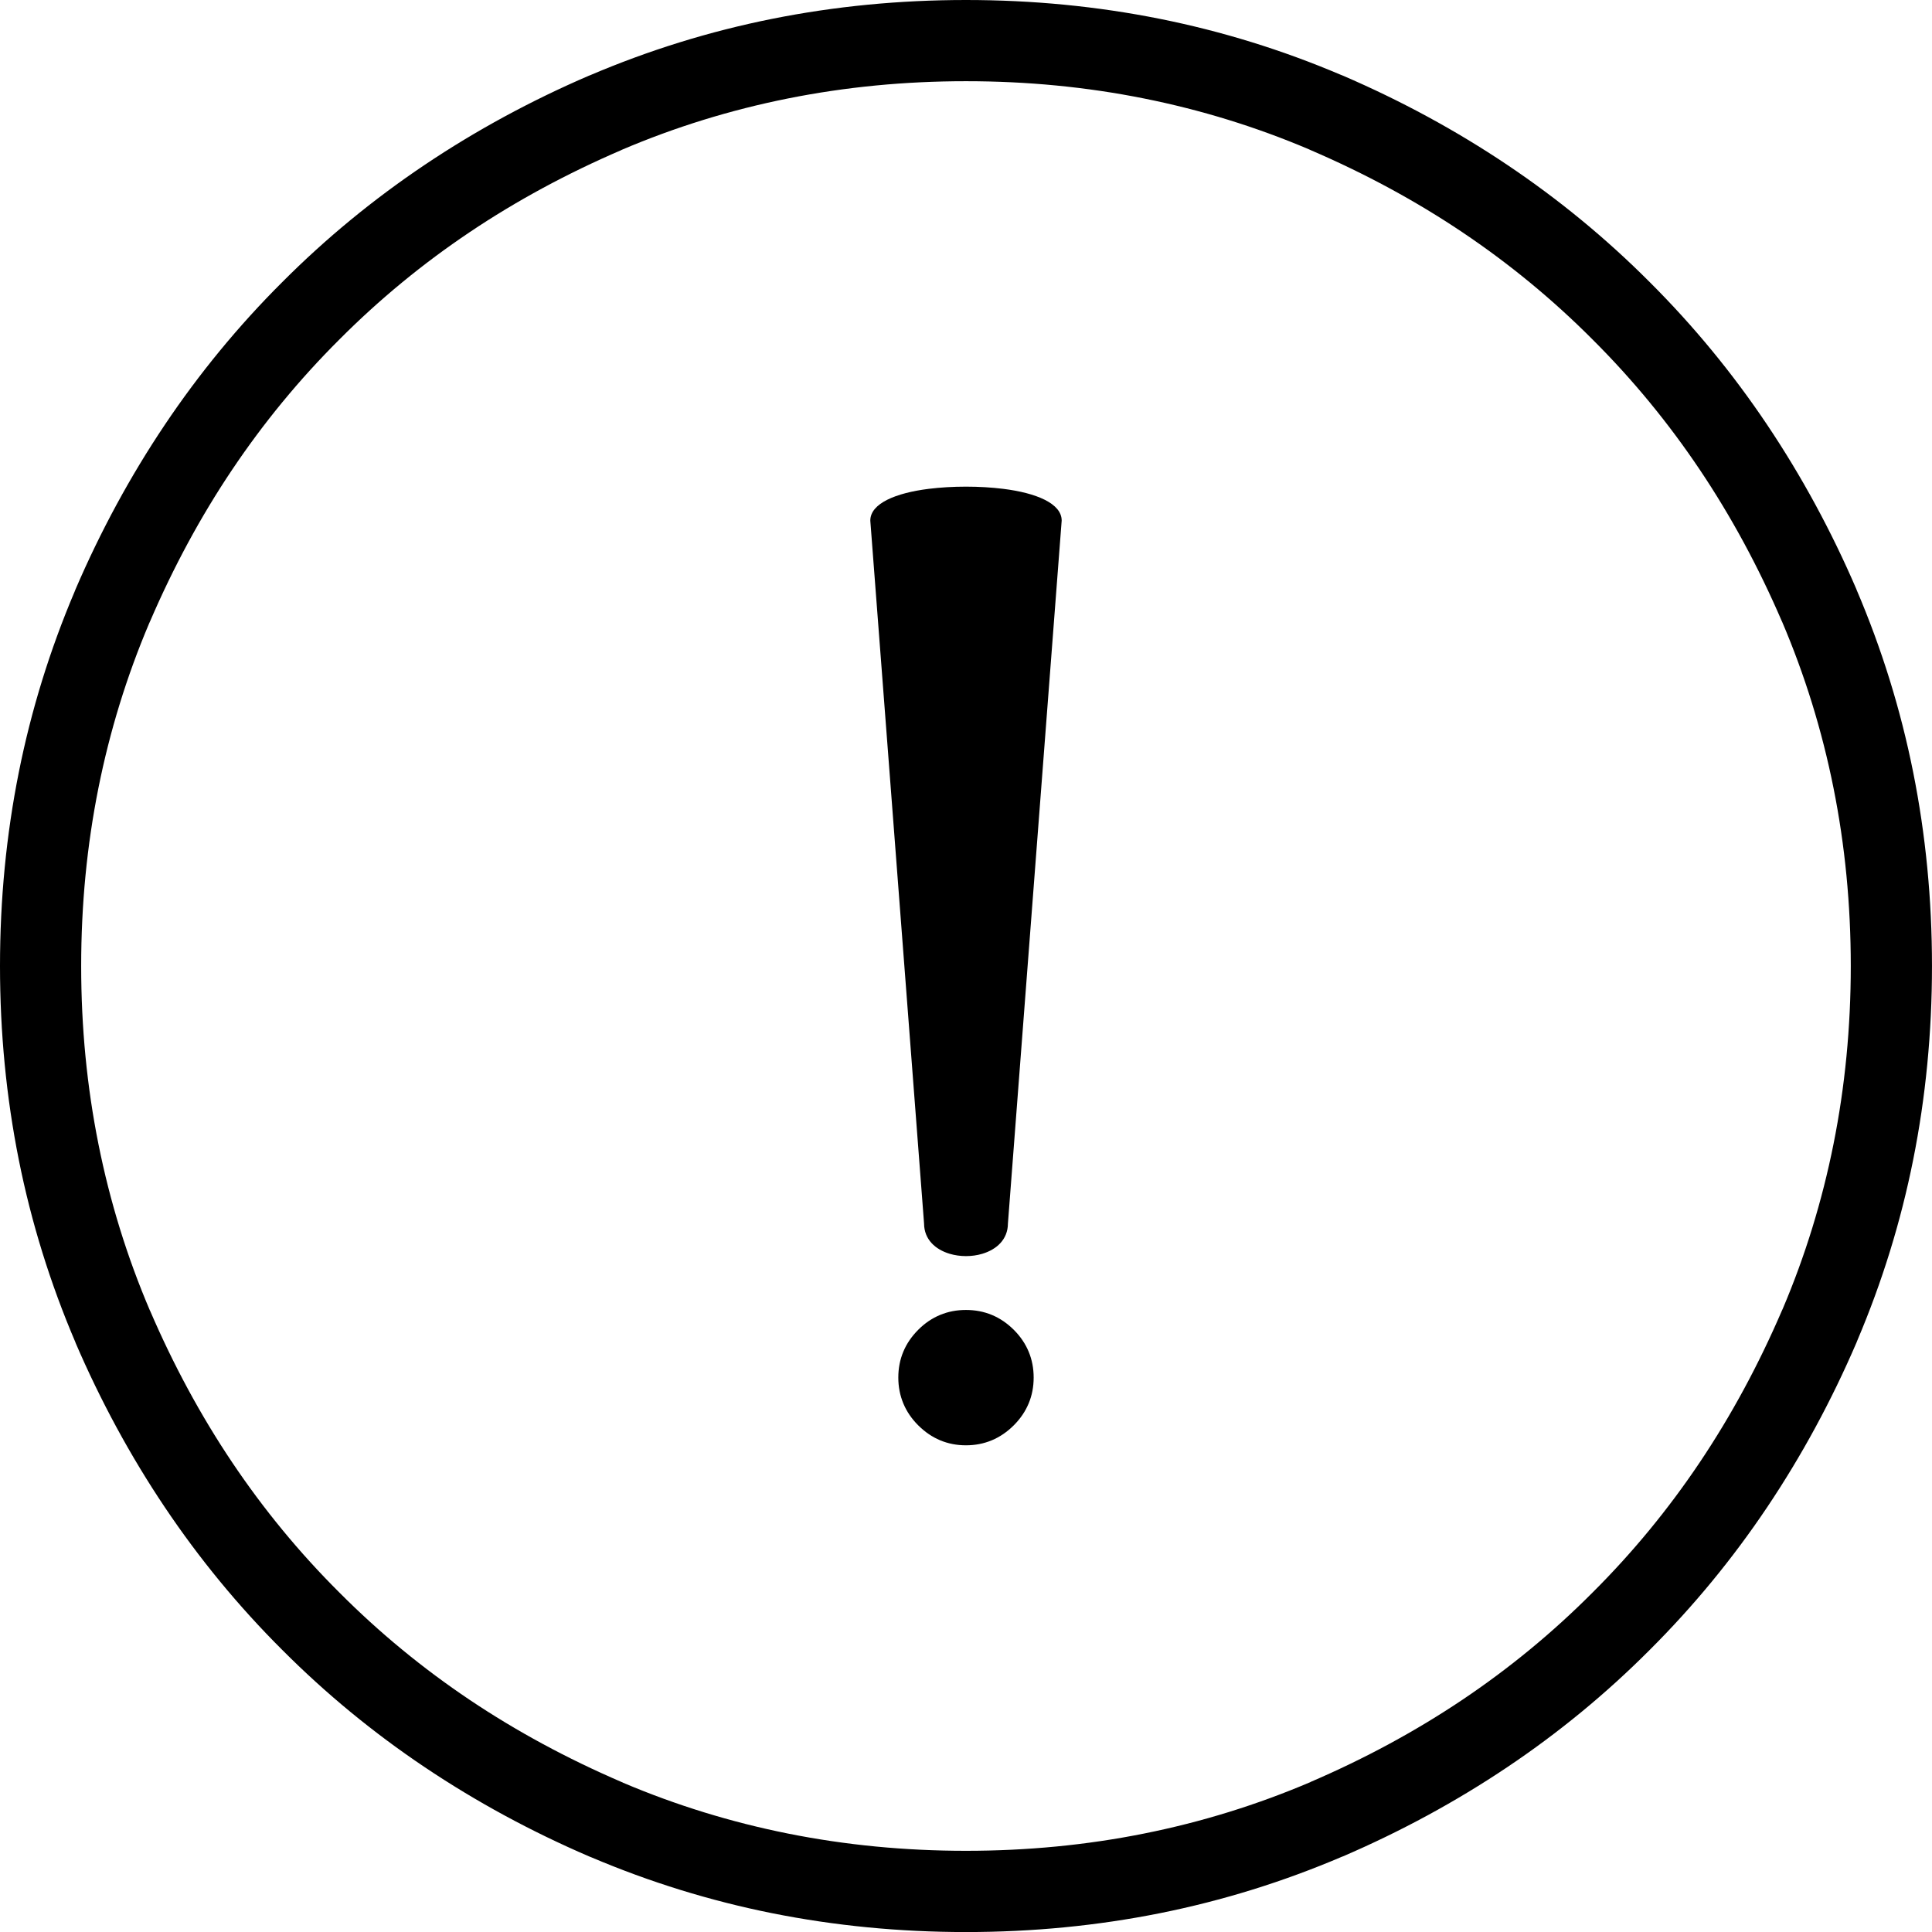
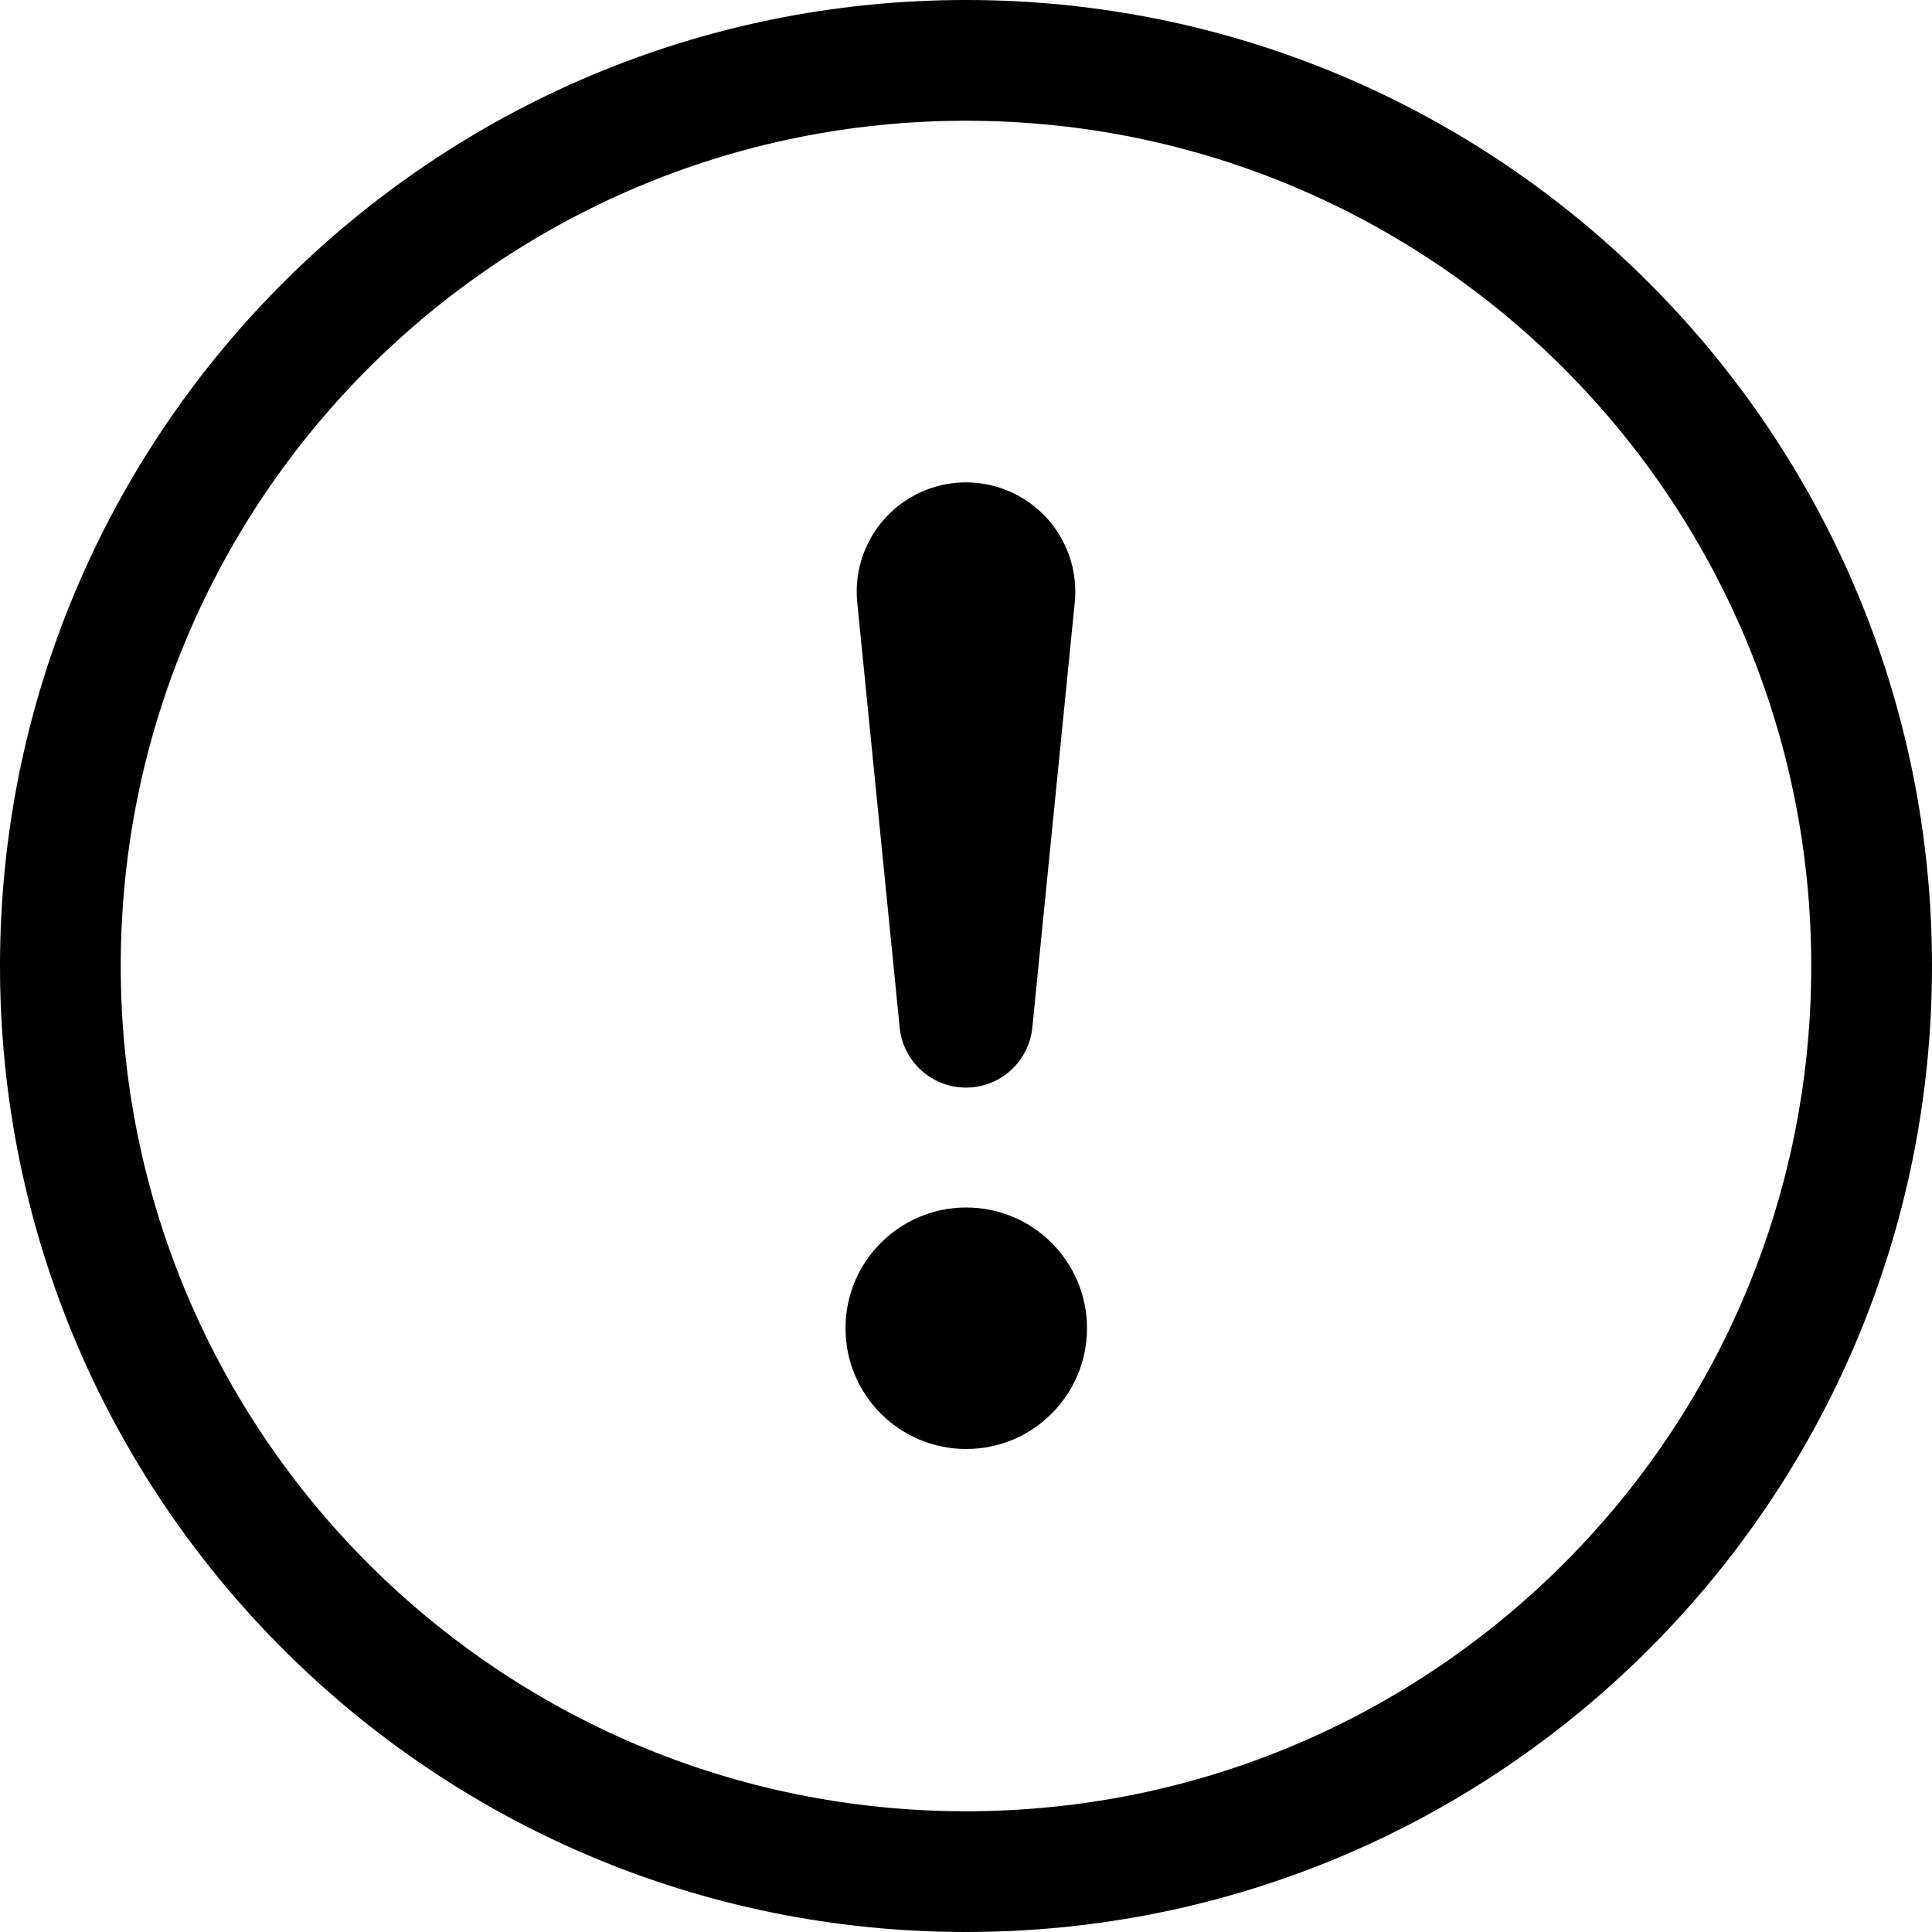
- <svg xmlns="http://www.w3.org/2000/svg" version="1.1" id="Layer_1" x="0px" y="0px" width="122.88px" height="122.881px" viewBox="0 0 122.88 122.881" enable-background="new 0 0 122.88 122.881" xml:space="preserve">
-   <g>
-     <path d="M57.454,89.262c-0.212-0.51-0.319-1.059-0.319-1.645c0-0.588,0.106-1.137,0.319-1.646c0.21-0.506,0.526-0.969,0.945-1.389 h0L58.4,84.58h0c0.419-0.42,0.883-0.734,1.39-0.945c0.51-0.213,1.06-0.318,1.646-0.318c0.591,0,1.142,0.105,1.652,0.318 c0.5,0.207,0.957,0.516,1.371,0.924c0.008,0.008,0.016,0.014,0.022,0.021c0.419,0.418,0.734,0.883,0.945,1.391 c0.213,0.51,0.318,1.059,0.318,1.646c0,0.586-0.105,1.135-0.318,1.645c-0.211,0.506-0.525,0.971-0.945,1.391 c-0.421,0.42-0.888,0.74-1.398,0.953c-0.509,0.213-1.059,0.32-1.647,0.32c-0.586,0-1.134-0.107-1.642-0.32 c-0.498-0.209-0.957-0.52-1.371-0.93c-0.008-0.008-0.016-0.016-0.024-0.023C57.98,90.234,57.665,89.77,57.454,89.262L57.454,89.262 z M61.44,5.165c-3.894,0-7.67,0.366-11.326,1.098c-3.661,0.732-7.193,1.825-10.592,3.277l0.001,0.004 c-3.455,1.486-6.672,3.224-9.646,5.22c-2.98,2-5.744,4.271-8.284,6.821l-0.01,0.01h0c-2.55,2.541-4.821,5.303-6.821,8.284 c-1.996,2.974-3.733,6.191-5.22,9.646c-0.018,0.042-0.037,0.082-0.056,0.123c-1.426,3.361-2.501,6.852-3.225,10.468 c-0.732,3.656-1.098,7.432-1.098,11.325c0,3.895,0.366,7.67,1.098,11.326c0.732,3.66,1.825,7.193,3.277,10.592l0.003-0.002 c1.486,3.455,3.224,6.672,5.22,9.646c2,2.98,4.271,5.744,6.821,8.283l0.01,0.01l0,0c2.54,2.551,5.303,4.822,8.284,6.822 c2.974,1.994,6.191,3.732,9.646,5.219c0.042,0.018,0.083,0.037,0.123,0.057c3.361,1.426,6.852,2.5,10.468,3.225 c3.656,0.732,7.432,1.098,11.326,1.098s7.67-0.365,11.325-1.098c3.661-0.732,7.192-1.826,10.593-3.277l-0.002-0.004 c3.455-1.486,6.672-3.225,9.646-5.219c2.979-2,5.743-4.271,8.283-6.822l0.01-0.01l0,0c2.549-2.539,4.821-5.303,6.82-8.283 c1.996-2.975,3.734-6.191,5.221-9.646c0.018-0.041,0.036-0.082,0.056-0.121c1.427-3.361,2.501-6.854,3.225-10.469 c0.732-3.656,1.099-7.432,1.099-11.326c0-3.893-0.366-7.669-1.099-11.325c-0.732-3.661-1.825-7.192-3.277-10.592l-0.003,0.001 c-1.486-3.455-3.225-6.672-5.221-9.646c-1.999-2.98-4.271-5.743-6.82-8.284l-0.01-0.01l0,0c-2.54-2.549-5.304-4.821-8.283-6.821 c-2.975-1.996-6.191-3.734-9.646-5.22c-0.041-0.018-0.082-0.037-0.123-0.056c-3.361-1.426-6.852-2.501-10.468-3.225 C69.11,5.531,65.334,5.165,61.44,5.165L61.44,5.165z M49.106,1.199C53.098,0.4,57.21,0,61.44,0c4.229,0,8.342,0.4,12.334,1.199 c3.936,0.788,7.764,1.971,11.48,3.549c0.047,0.017,0.093,0.035,0.14,0.055c3.705,1.594,7.198,3.486,10.473,5.684 c3.265,2.191,6.286,4.674,9.061,7.457l0.01,0.01c2.782,2.774,5.266,5.796,7.456,9.061c2.198,3.274,4.09,6.767,5.684,10.473 l-0.003,0.001l0.003,0.009c1.606,3.757,2.808,7.628,3.604,11.609c0.799,3.992,1.198,8.104,1.198,12.334 c0,4.23-0.399,8.344-1.198,12.334c-0.788,3.936-1.971,7.764-3.549,11.48c-0.017,0.047-0.035,0.094-0.056,0.141 c-1.594,3.705-3.485,7.197-5.684,10.473c-2.19,3.264-4.674,6.285-7.456,9.061l-0.01,0.01c-2.774,2.783-5.796,5.266-9.061,7.457 c-3.274,2.197-6.768,4.09-10.473,5.684l-0.002-0.004l-0.009,0.004c-3.757,1.605-7.628,2.807-11.609,3.604 c-3.992,0.799-8.104,1.199-12.334,1.199c-4.23,0-8.343-0.4-12.334-1.199c-3.935-0.789-7.763-1.971-11.48-3.549 c-0.047-0.018-0.093-0.035-0.14-0.055c-3.706-1.594-7.198-3.486-10.473-5.684c-3.264-2.191-6.286-4.674-9.06-7.457l-0.01-0.01 c-2.783-2.775-5.266-5.797-7.457-9.061c-2.198-3.275-4.09-6.768-5.684-10.473l0.004-0.002l-0.004-0.01 c-1.605-3.756-2.807-7.627-3.604-11.609C0.4,69.783,0,65.67,0,61.439c0-4.229,0.4-8.342,1.199-12.334 c0.788-3.935,1.971-7.763,3.548-11.479c0.017-0.047,0.036-0.093,0.055-0.14c1.594-3.706,3.486-7.199,5.684-10.473 c2.19-3.264,4.674-6.286,7.457-9.061l0.01-0.01c2.774-2.783,5.796-5.266,9.06-7.457c3.275-2.198,6.768-4.09,10.473-5.684 l0.002,0.003l0.008-0.003C41.254,3.197,45.125,1.996,49.106,1.199L49.106,1.199z M64.107,77.82 c-0.005,1.012-0.717,1.65-1.627,1.924c-0.331,0.1-0.687,0.148-1.04,0.148s-0.709-0.049-1.04-0.148 c-0.91-0.273-1.622-0.912-1.627-1.924l-3.417-44.679c-0.001-0.01-0.001-0.021-0.001-0.031h-0.001c0-1.094,1.63-1.758,3.715-2.018 c0.75-0.093,1.561-0.14,2.371-0.14s1.621,0.047,2.37,0.14c2.086,0.26,3.716,0.924,3.716,2.018c0,0.018-0.002,0.036-0.004,0.053 L64.107,77.82L64.107,77.82z" />
-   </g>
+ <svg xmlns="http://www.w3.org/2000/svg" viewBox="0 0 16 16" height="48" width="48" focusable="false" role="img" fill="currentColor" class="StyledIconBase-ea9ulj-0 bWRyML">
+   <path d="M8 15A7 7 0 1 1 8 1a7 7 0 0 1 0 14zm0 1A8 8 0 1 0 8 0a8 8 0 0 0 0 16z" />
+   <path d="M7.002 11a1 1 0 1 1 2 0 1 1 0 0 1-2 0zM7.1 4.995a.905.905 0 1 1 1.8 0l-.35 3.507a.552.552 0 0 1-1.1 0L7.1 4.995z" />
</svg>
